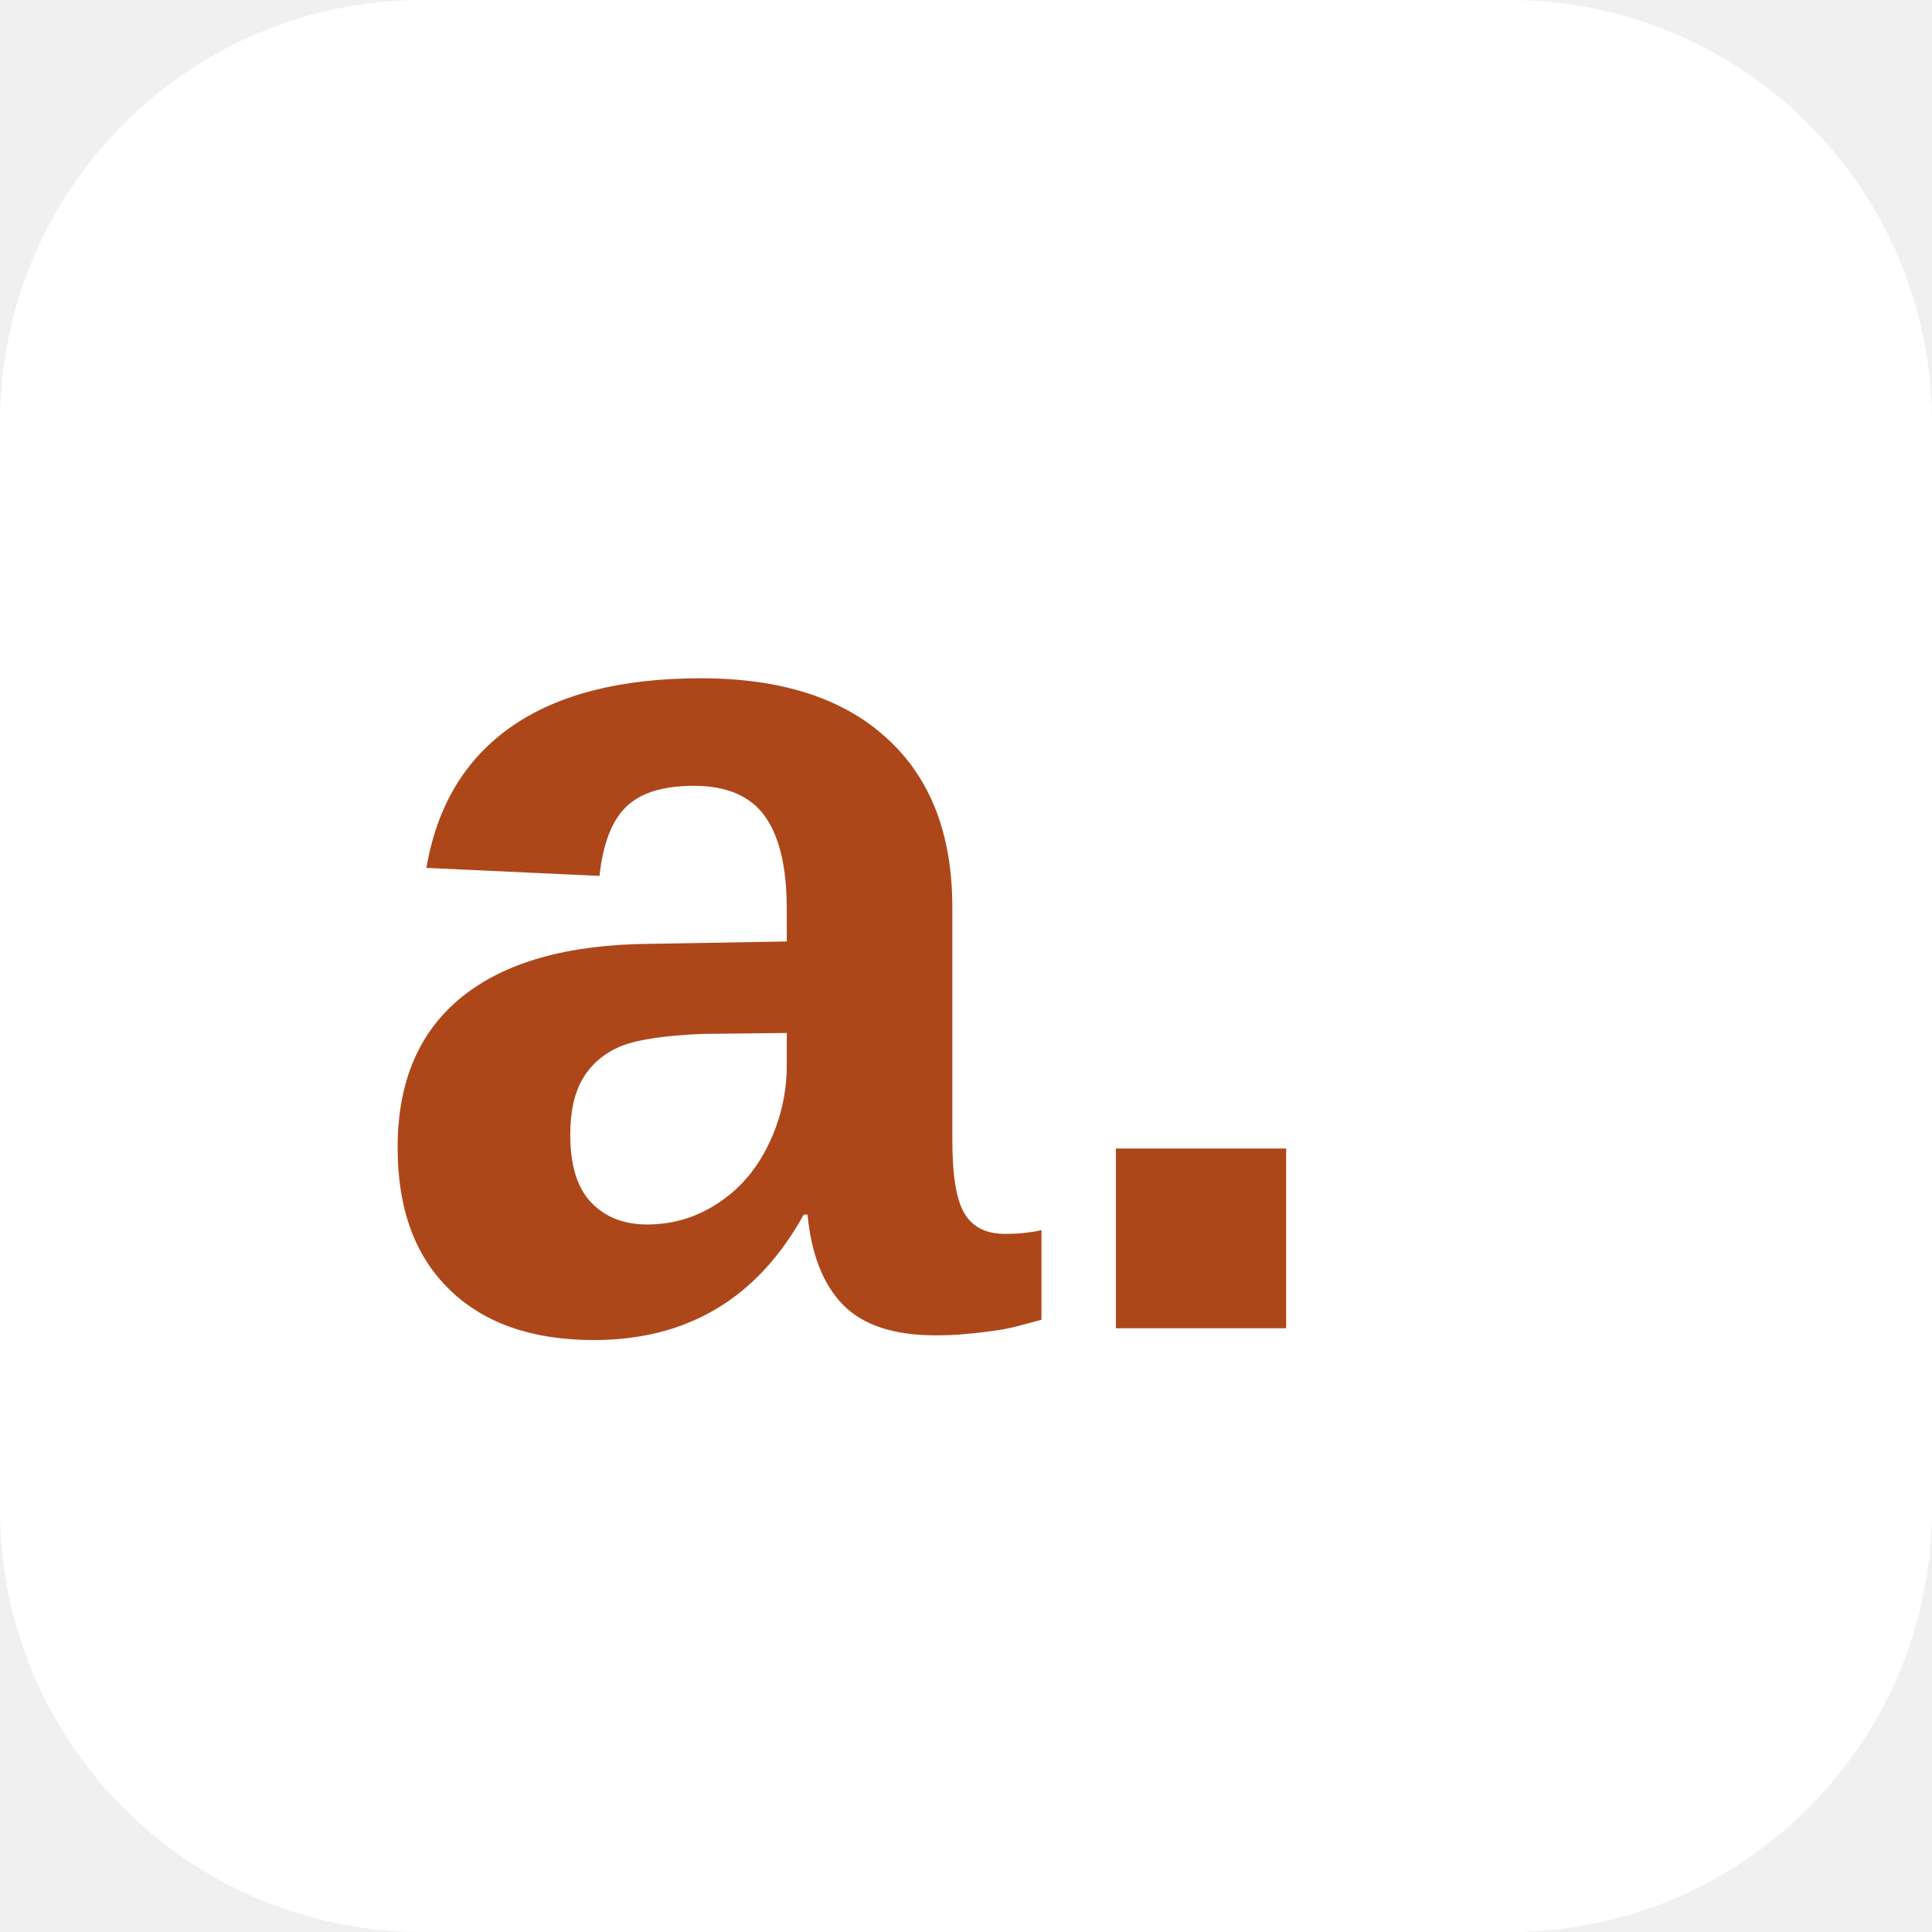
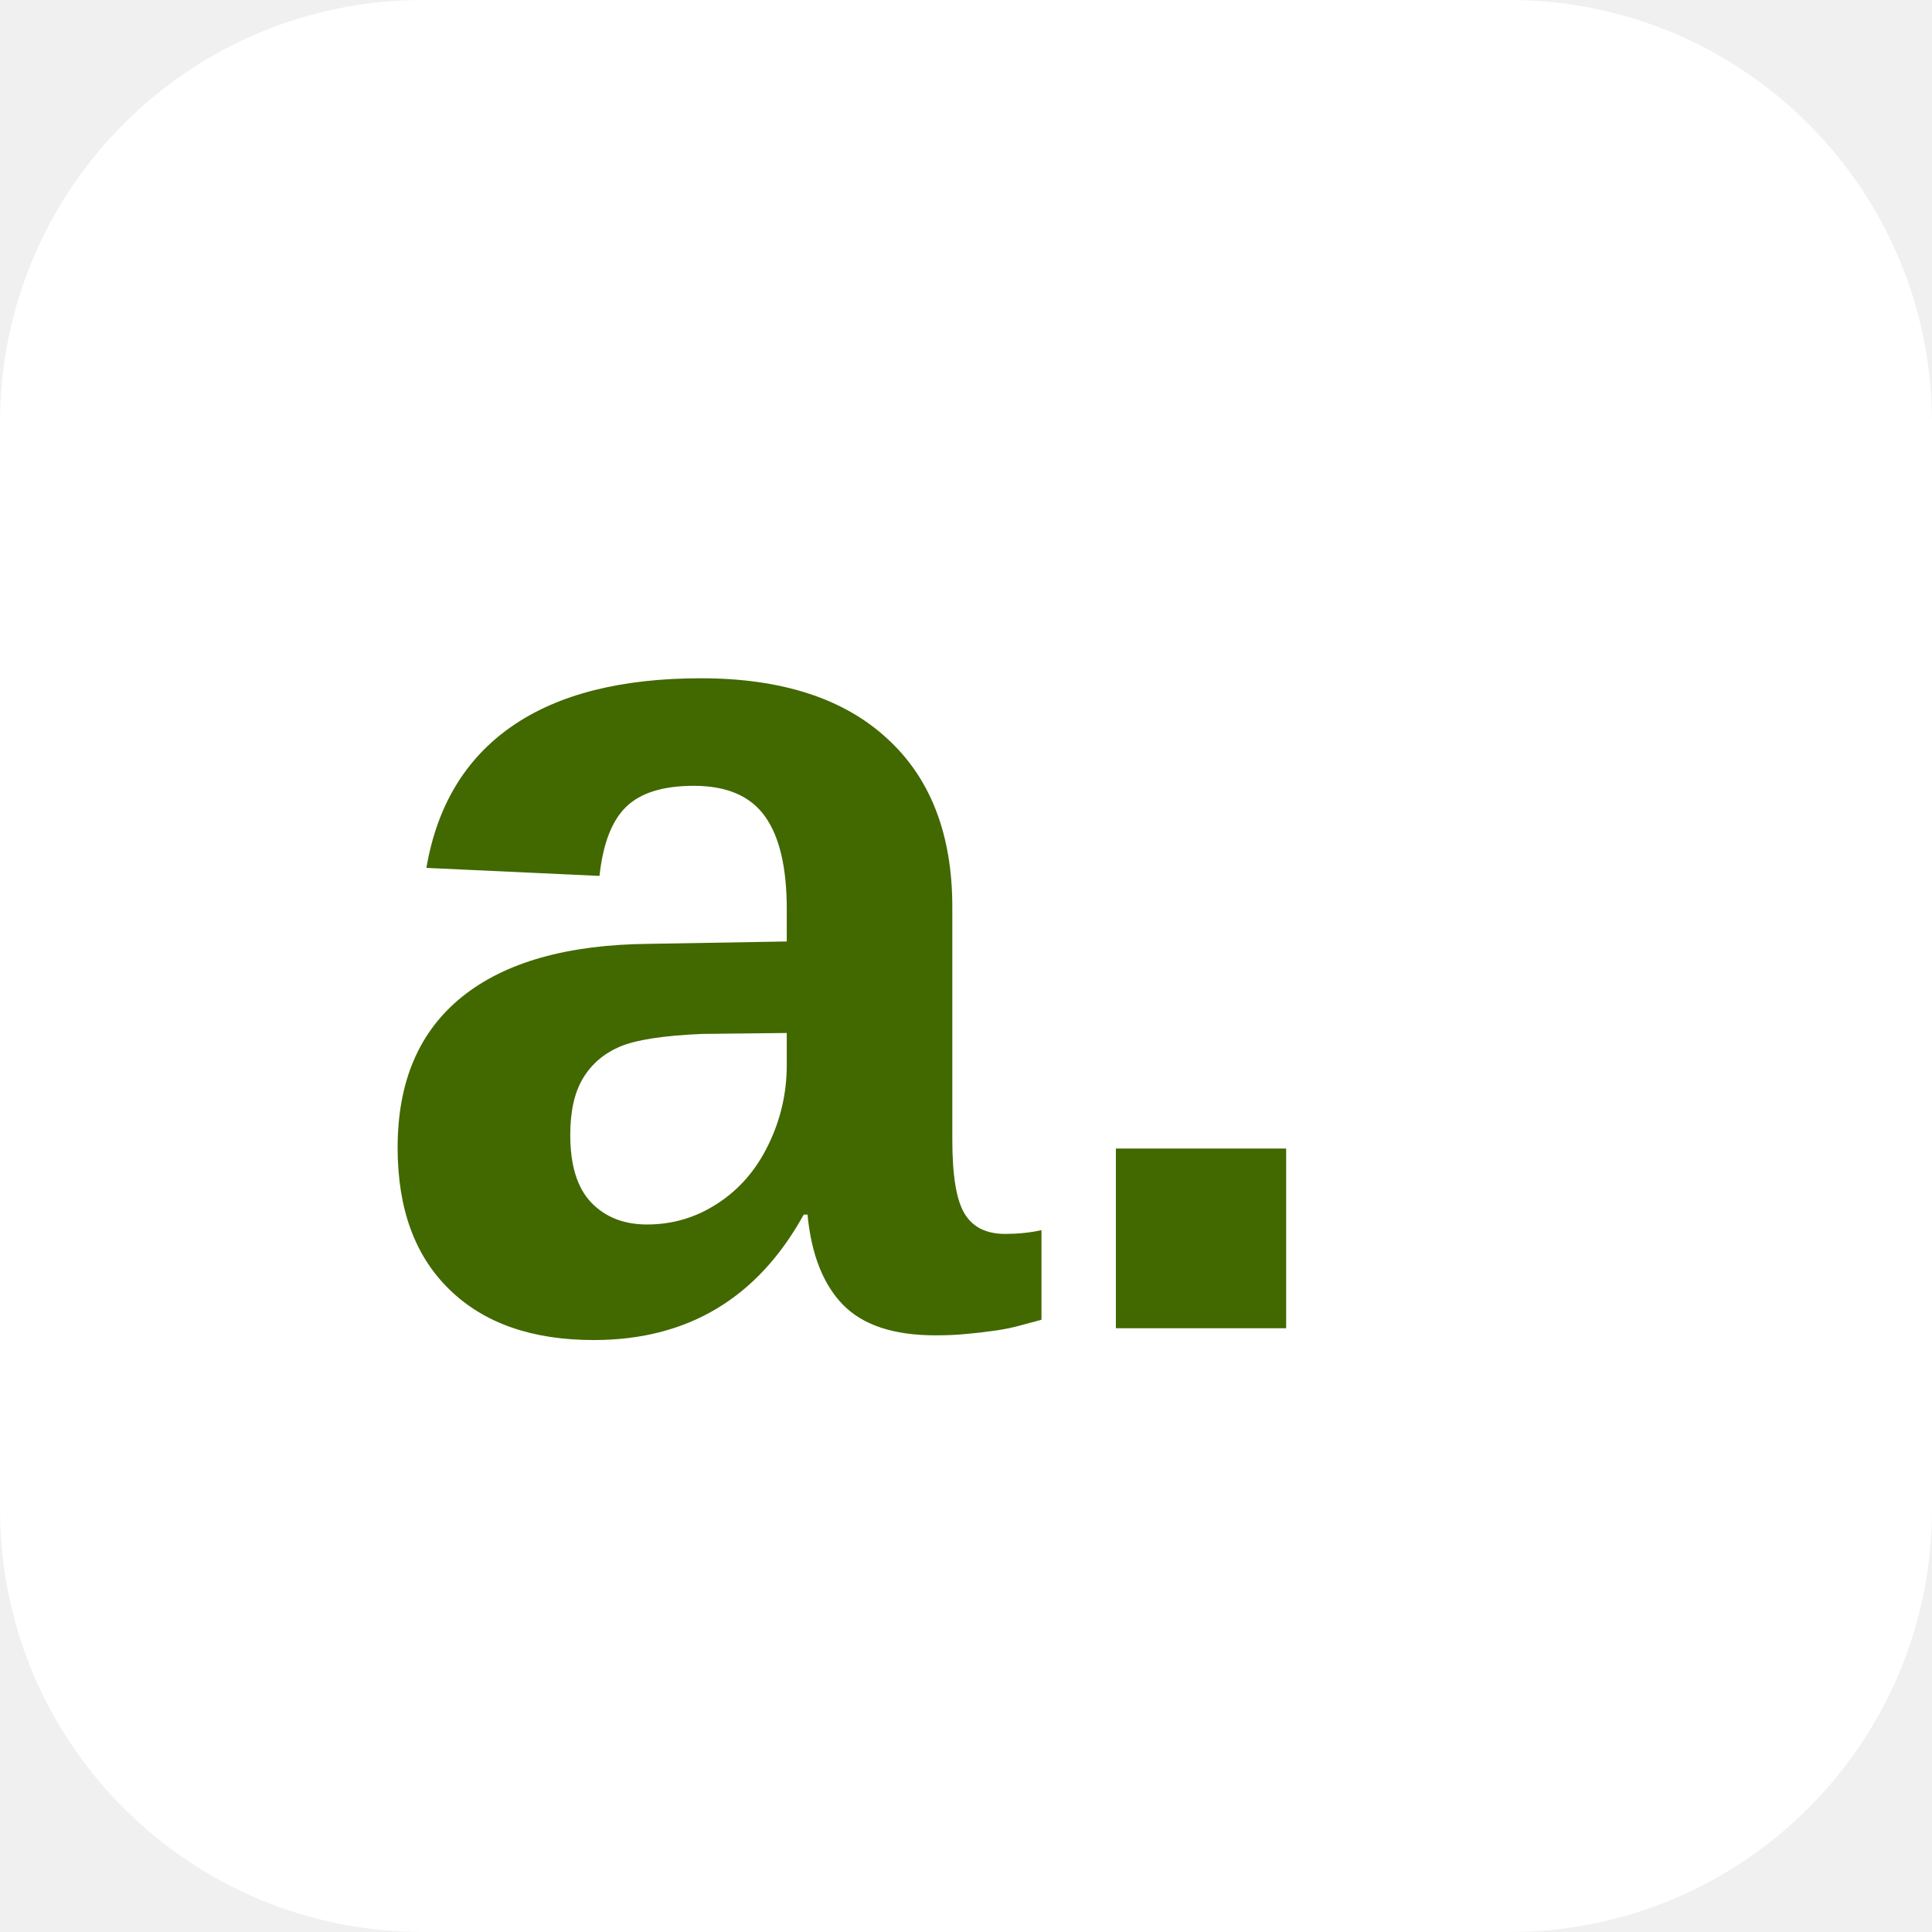
<svg xmlns="http://www.w3.org/2000/svg" viewBox="0 0 64 64">
  <rect width="64" height="64" rx="14" fill="white" />
-   <text x="12" y="44" font-family="Arial,Helvetica,sans-serif" font-size="40" font-weight="600" fill="#ad471a">a.</text>
+   <text x="12" y="44" font-family="Arial,Helvetica,sans-serif" font-size="40" font-weight="600" fill="#426800">a.</text>
</svg>
